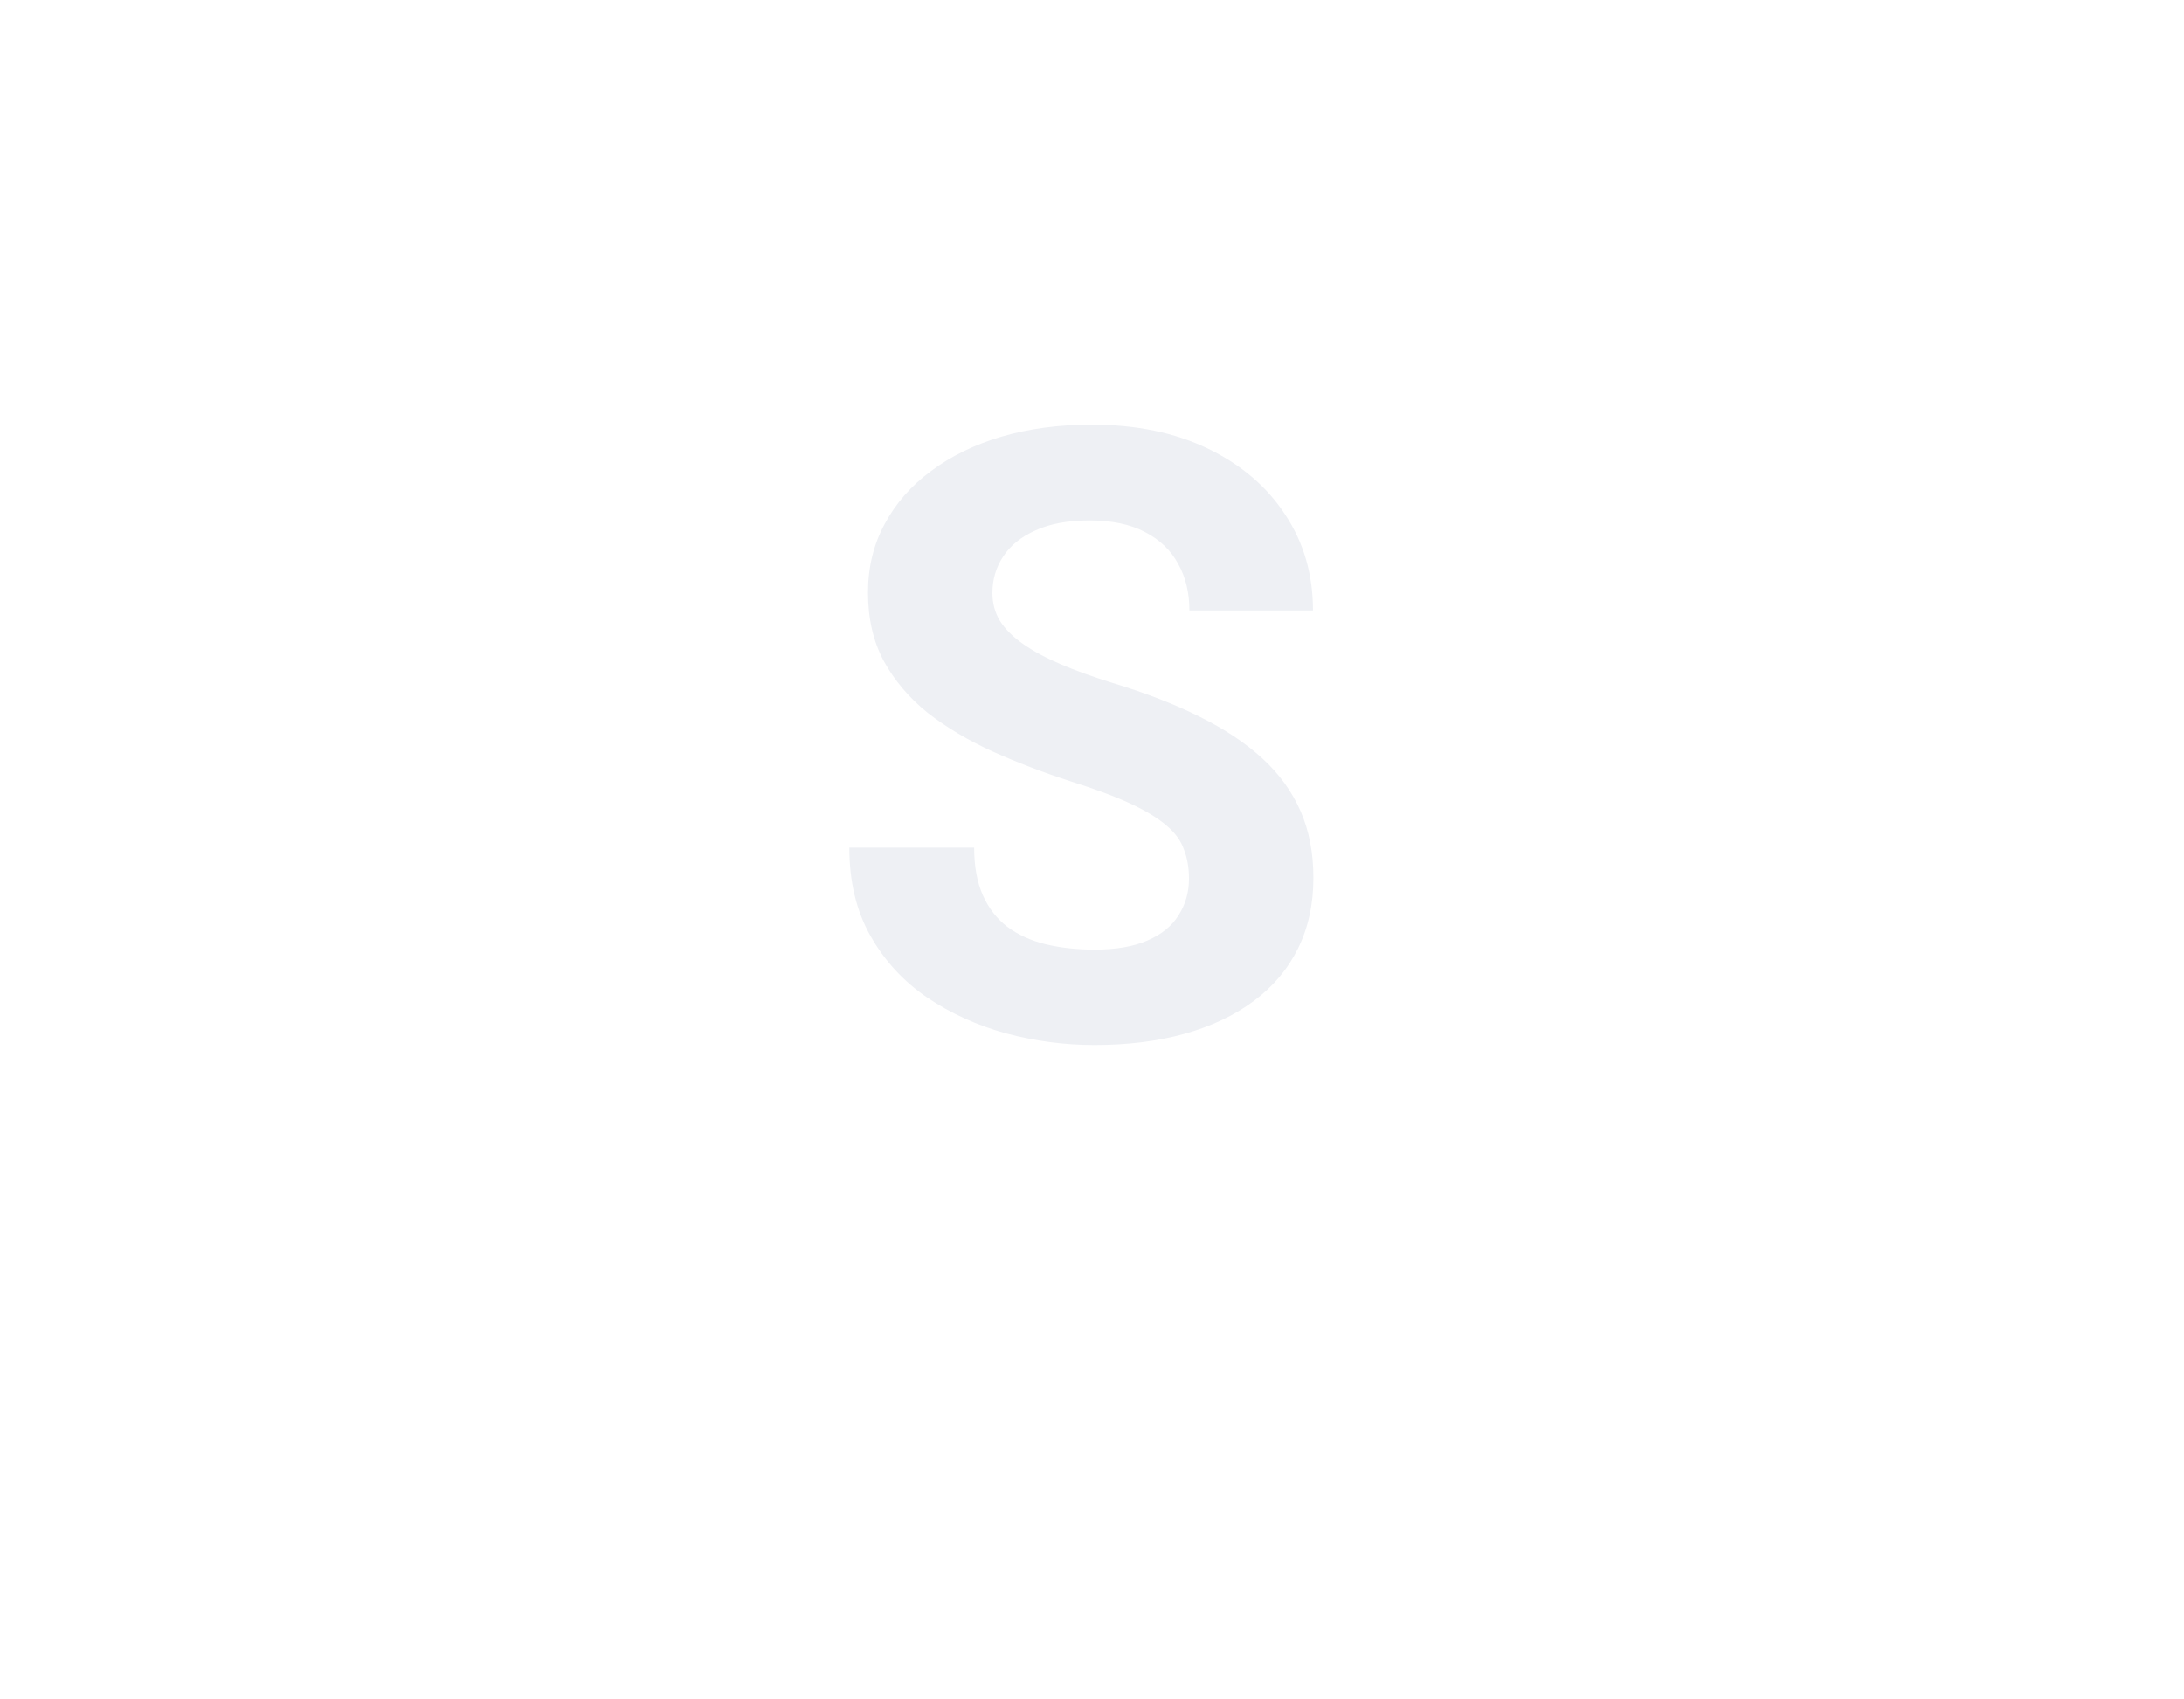
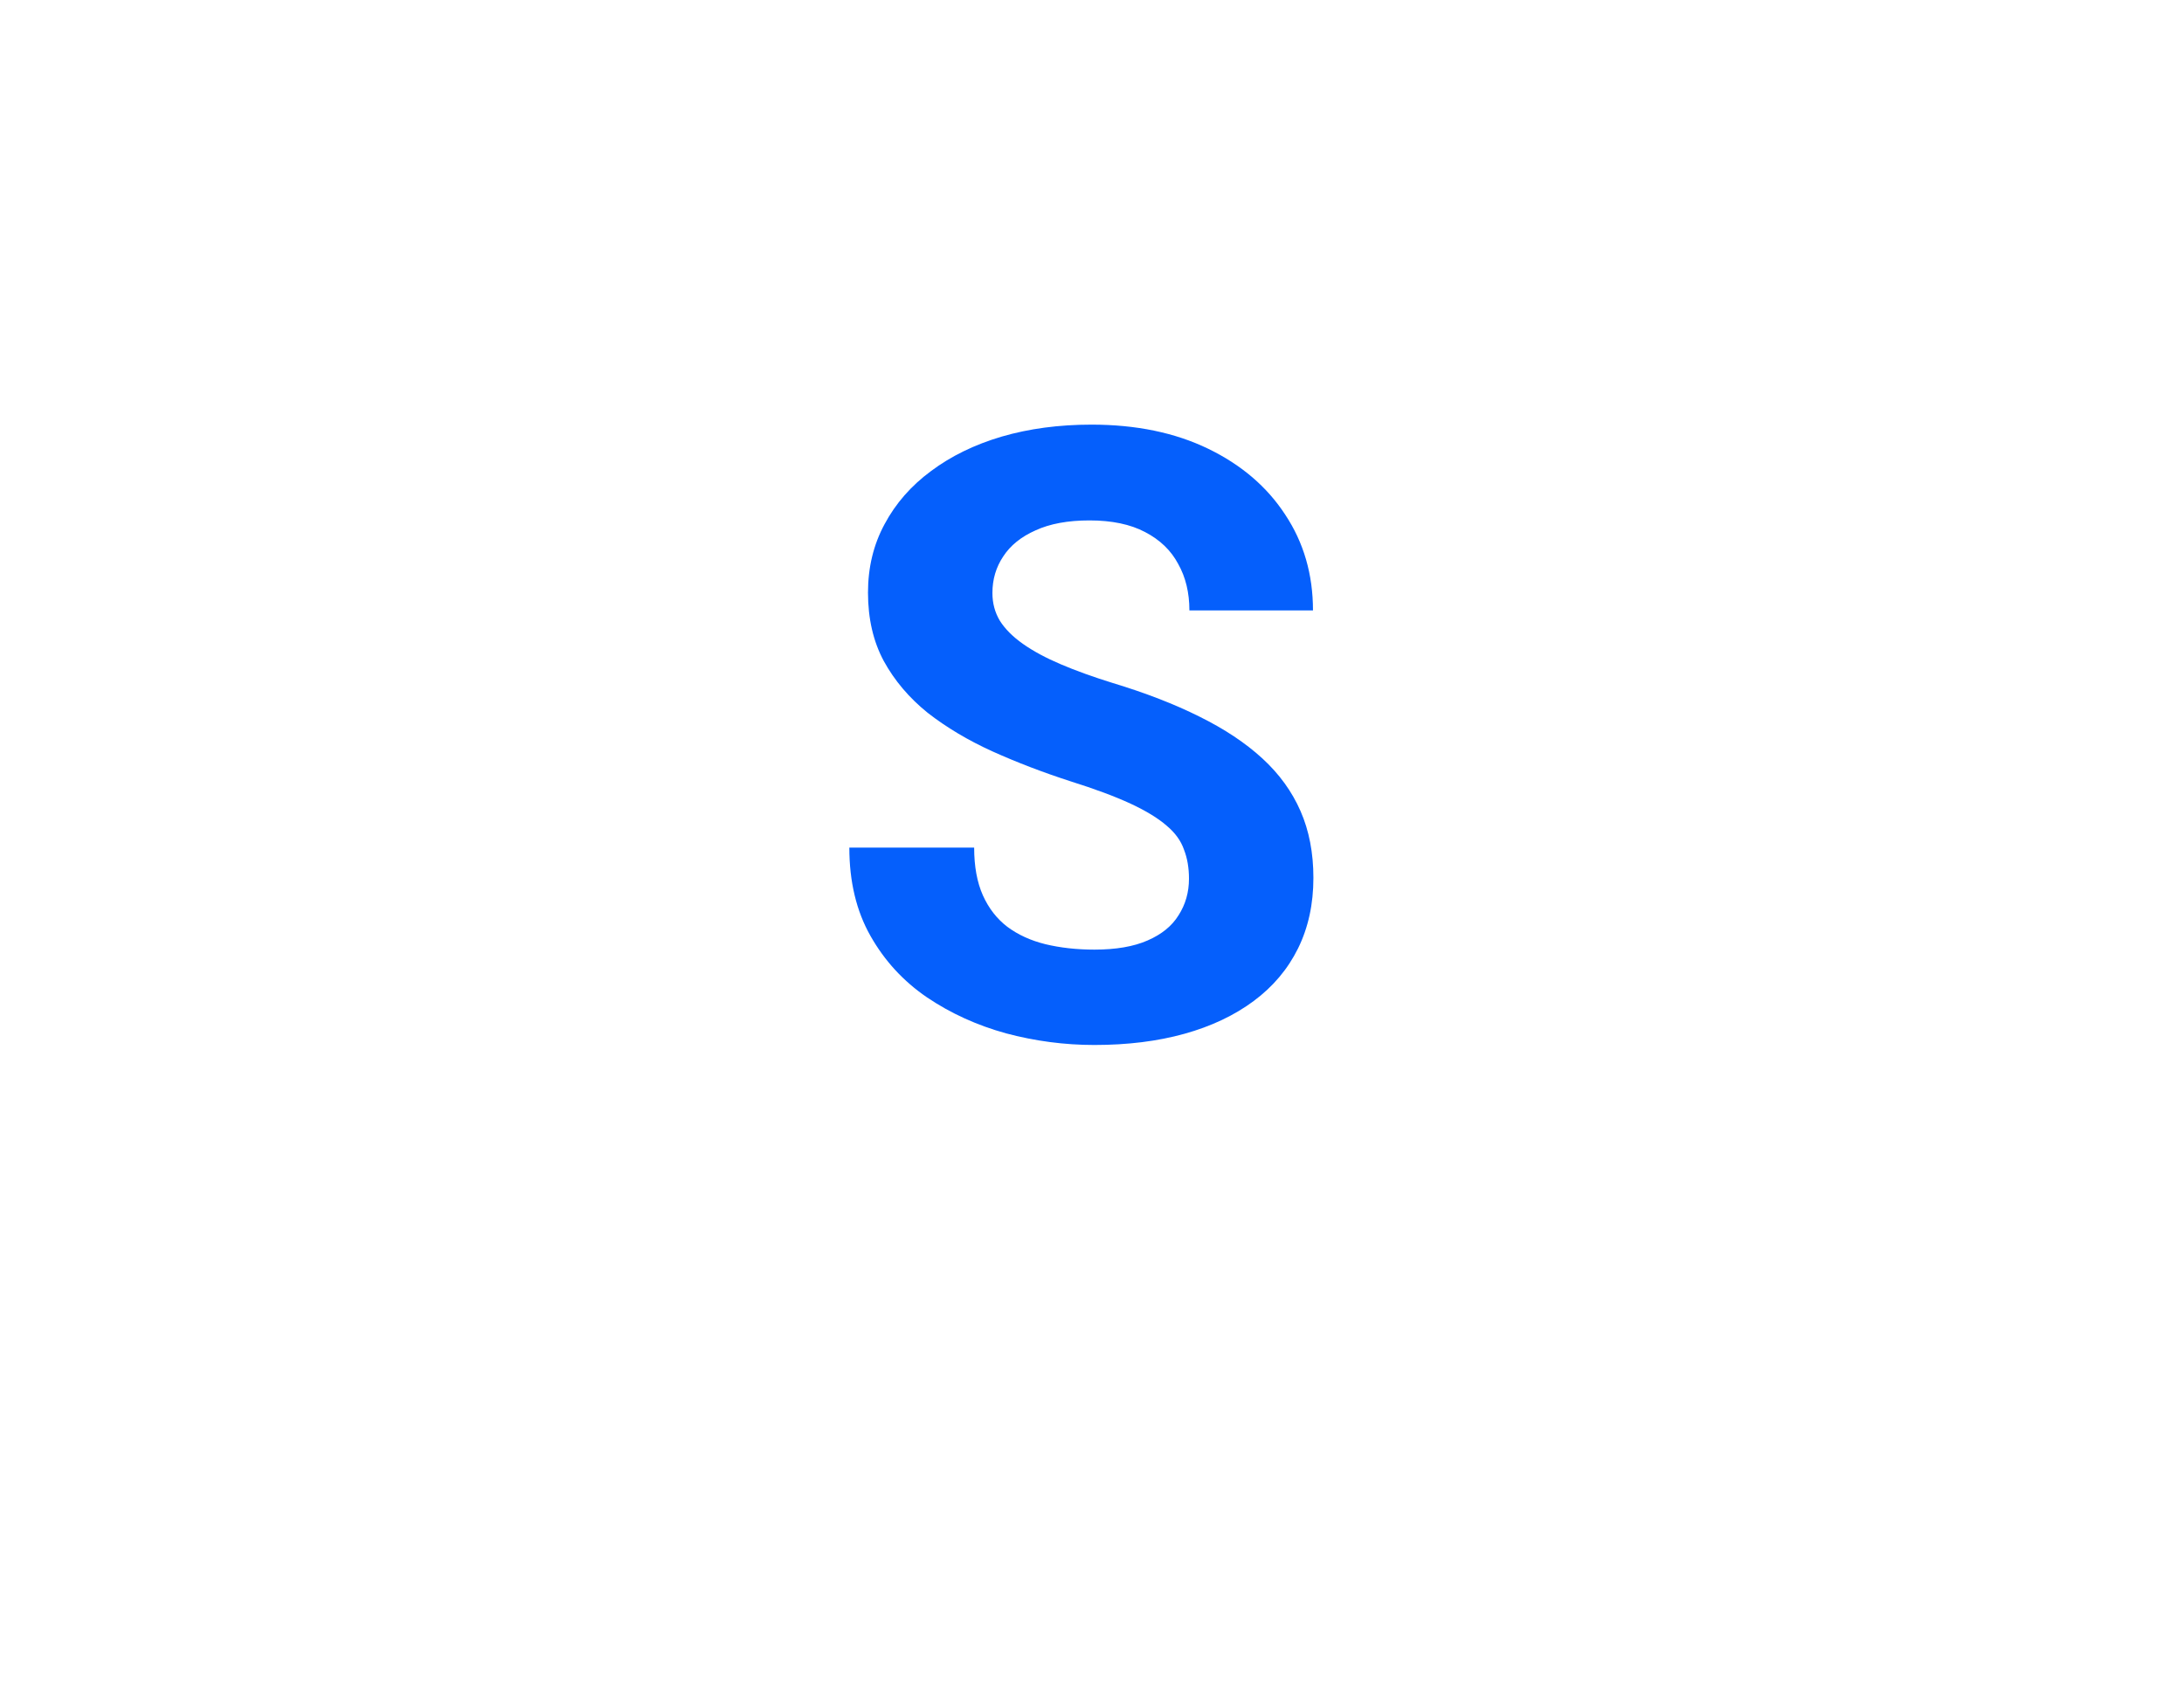
<svg xmlns="http://www.w3.org/2000/svg" width="72" height="56" viewBox="0 0 72 56" fill="none">
-   <path d="M39.197 28.971C39.197 28.615 39.143 28.296 39.033 28.014C38.933 27.722 38.742 27.458 38.459 27.221C38.176 26.975 37.78 26.733 37.27 26.496C36.759 26.259 36.098 26.013 35.287 25.758C34.385 25.466 33.528 25.138 32.717 24.773C31.915 24.409 31.204 23.985 30.584 23.502C29.973 23.01 29.49 22.44 29.135 21.793C28.788 21.146 28.615 20.394 28.615 19.537C28.615 18.708 28.797 17.956 29.162 17.281C29.527 16.598 30.037 16.014 30.693 15.531C31.35 15.039 32.124 14.661 33.018 14.396C33.92 14.132 34.909 14 35.984 14C37.452 14 38.732 14.264 39.826 14.793C40.92 15.322 41.768 16.046 42.369 16.967C42.98 17.887 43.285 18.94 43.285 20.125H39.211C39.211 19.542 39.088 19.031 38.842 18.594C38.605 18.147 38.24 17.796 37.748 17.541C37.265 17.286 36.654 17.158 35.916 17.158C35.205 17.158 34.613 17.268 34.139 17.486C33.665 17.696 33.309 17.983 33.072 18.348C32.835 18.703 32.717 19.104 32.717 19.551C32.717 19.888 32.799 20.193 32.963 20.467C33.136 20.74 33.391 20.995 33.728 21.232C34.066 21.469 34.48 21.693 34.973 21.902C35.465 22.112 36.035 22.317 36.682 22.518C37.766 22.846 38.719 23.215 39.539 23.625C40.368 24.035 41.061 24.495 41.617 25.006C42.173 25.516 42.592 26.095 42.875 26.742C43.158 27.389 43.299 28.123 43.299 28.943C43.299 29.809 43.13 30.584 42.793 31.268C42.456 31.951 41.968 32.53 41.33 33.004C40.692 33.478 39.931 33.838 39.047 34.084C38.163 34.33 37.174 34.453 36.08 34.453C35.096 34.453 34.125 34.325 33.168 34.07C32.211 33.806 31.34 33.41 30.557 32.881C29.782 32.352 29.162 31.678 28.697 30.857C28.232 30.037 28 29.066 28 27.945H32.115C32.115 28.565 32.211 29.089 32.402 29.518C32.594 29.946 32.863 30.292 33.209 30.557C33.565 30.821 33.984 31.012 34.467 31.131C34.959 31.249 35.497 31.309 36.08 31.309C36.791 31.309 37.374 31.208 37.83 31.008C38.295 30.807 38.637 30.529 38.855 30.174C39.083 29.818 39.197 29.417 39.197 28.971Z" fill="#EEF0F4" />
+   <path d="M39.197 28.971C39.197 28.615 39.143 28.296 39.033 28.014C38.933 27.722 38.742 27.458 38.459 27.221C38.176 26.975 37.78 26.733 37.27 26.496C36.759 26.259 36.098 26.013 35.287 25.758C34.385 25.466 33.528 25.138 32.717 24.773C31.915 24.409 31.204 23.985 30.584 23.502C29.973 23.01 29.49 22.44 29.135 21.793C28.788 21.146 28.615 20.394 28.615 19.537C28.615 18.708 28.797 17.956 29.162 17.281C29.527 16.598 30.037 16.014 30.693 15.531C31.35 15.039 32.124 14.661 33.018 14.396C33.92 14.132 34.909 14 35.984 14C37.452 14 38.732 14.264 39.826 14.793C40.92 15.322 41.768 16.046 42.369 16.967C42.98 17.887 43.285 18.94 43.285 20.125H39.211C39.211 19.542 39.088 19.031 38.842 18.594C38.605 18.147 38.24 17.796 37.748 17.541C37.265 17.286 36.654 17.158 35.916 17.158C35.205 17.158 34.613 17.268 34.139 17.486C33.665 17.696 33.309 17.983 33.072 18.348C32.835 18.703 32.717 19.104 32.717 19.551C32.717 19.888 32.799 20.193 32.963 20.467C33.136 20.74 33.391 20.995 33.728 21.232C34.066 21.469 34.48 21.693 34.973 21.902C35.465 22.112 36.035 22.317 36.682 22.518C37.766 22.846 38.719 23.215 39.539 23.625C40.368 24.035 41.061 24.495 41.617 25.006C42.173 25.516 42.592 26.095 42.875 26.742C43.158 27.389 43.299 28.123 43.299 28.943C43.299 29.809 43.13 30.584 42.793 31.268C42.456 31.951 41.968 32.53 41.33 33.004C40.692 33.478 39.931 33.838 39.047 34.084C38.163 34.33 37.174 34.453 36.08 34.453C35.096 34.453 34.125 34.325 33.168 34.07C32.211 33.806 31.34 33.41 30.557 32.881C29.782 32.352 29.162 31.678 28.697 30.857C28.232 30.037 28 29.066 28 27.945H32.115C32.115 28.565 32.211 29.089 32.402 29.518C32.594 29.946 32.863 30.292 33.209 30.557C33.565 30.821 33.984 31.012 34.467 31.131C34.959 31.249 35.497 31.309 36.08 31.309C36.791 31.309 37.374 31.208 37.83 31.008C38.295 30.807 38.637 30.529 38.855 30.174C39.083 29.818 39.197 29.417 39.197 28.971Z" fill="#055FFC" />
</svg>
